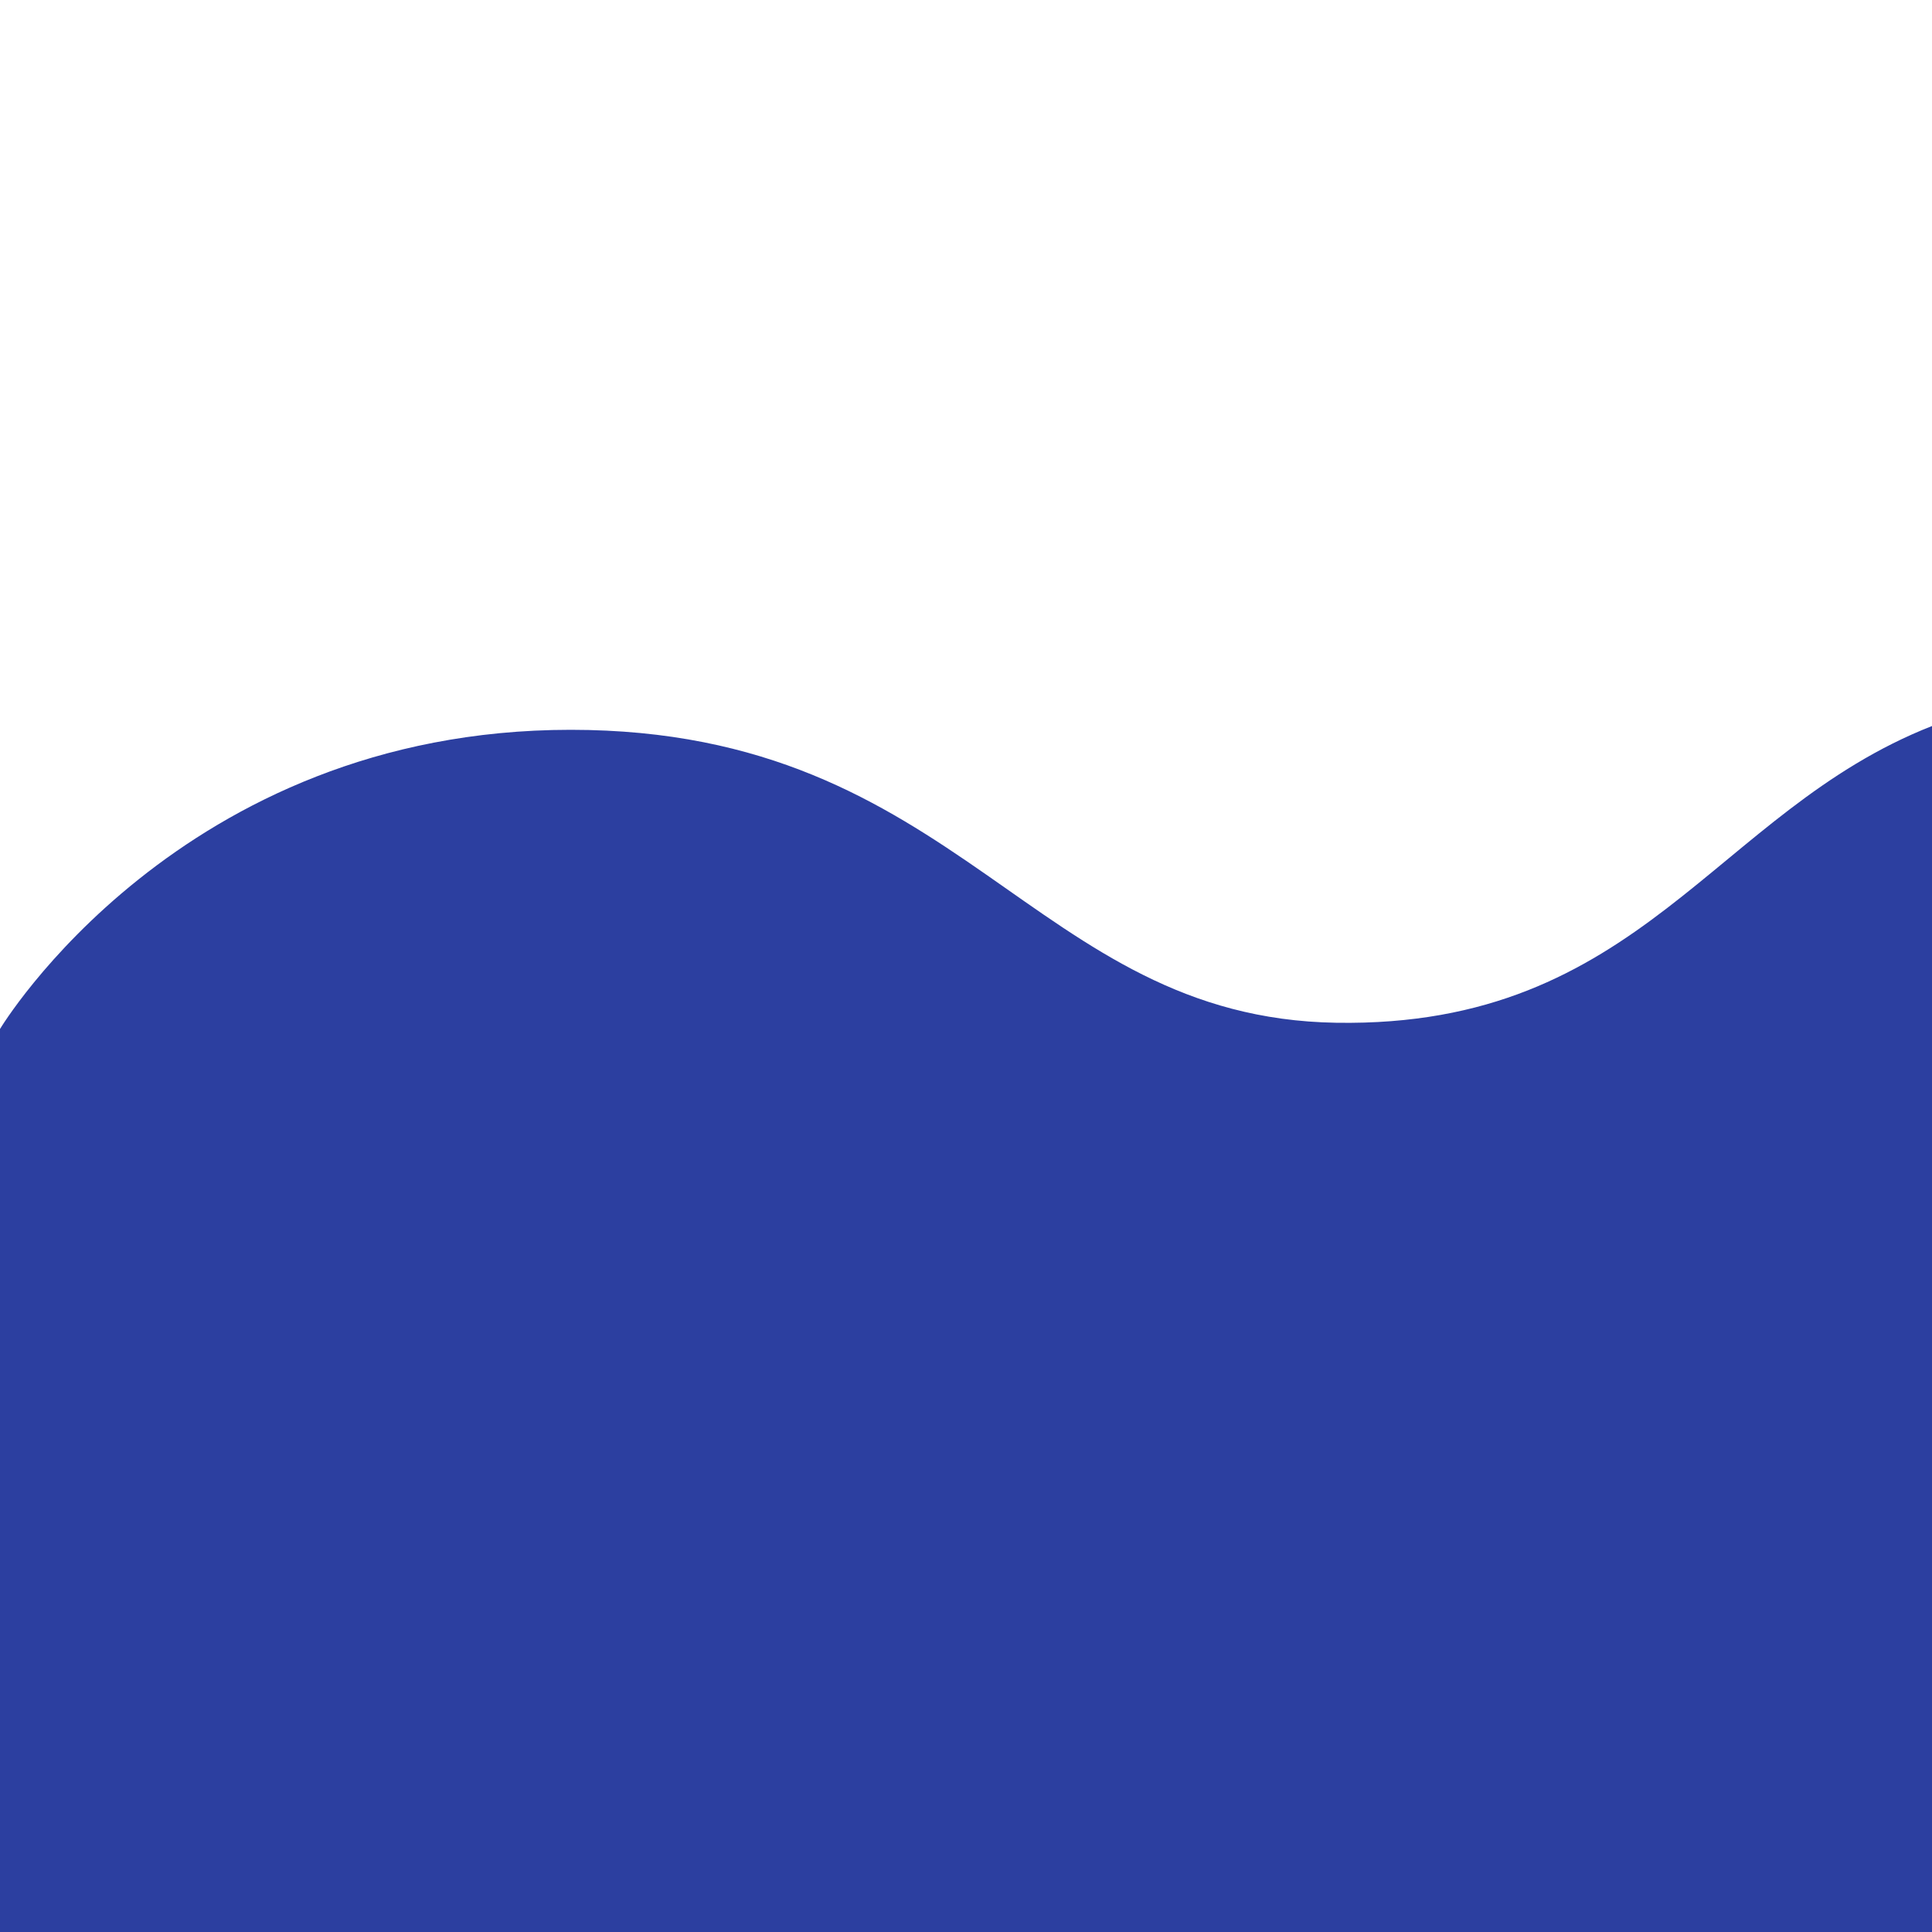
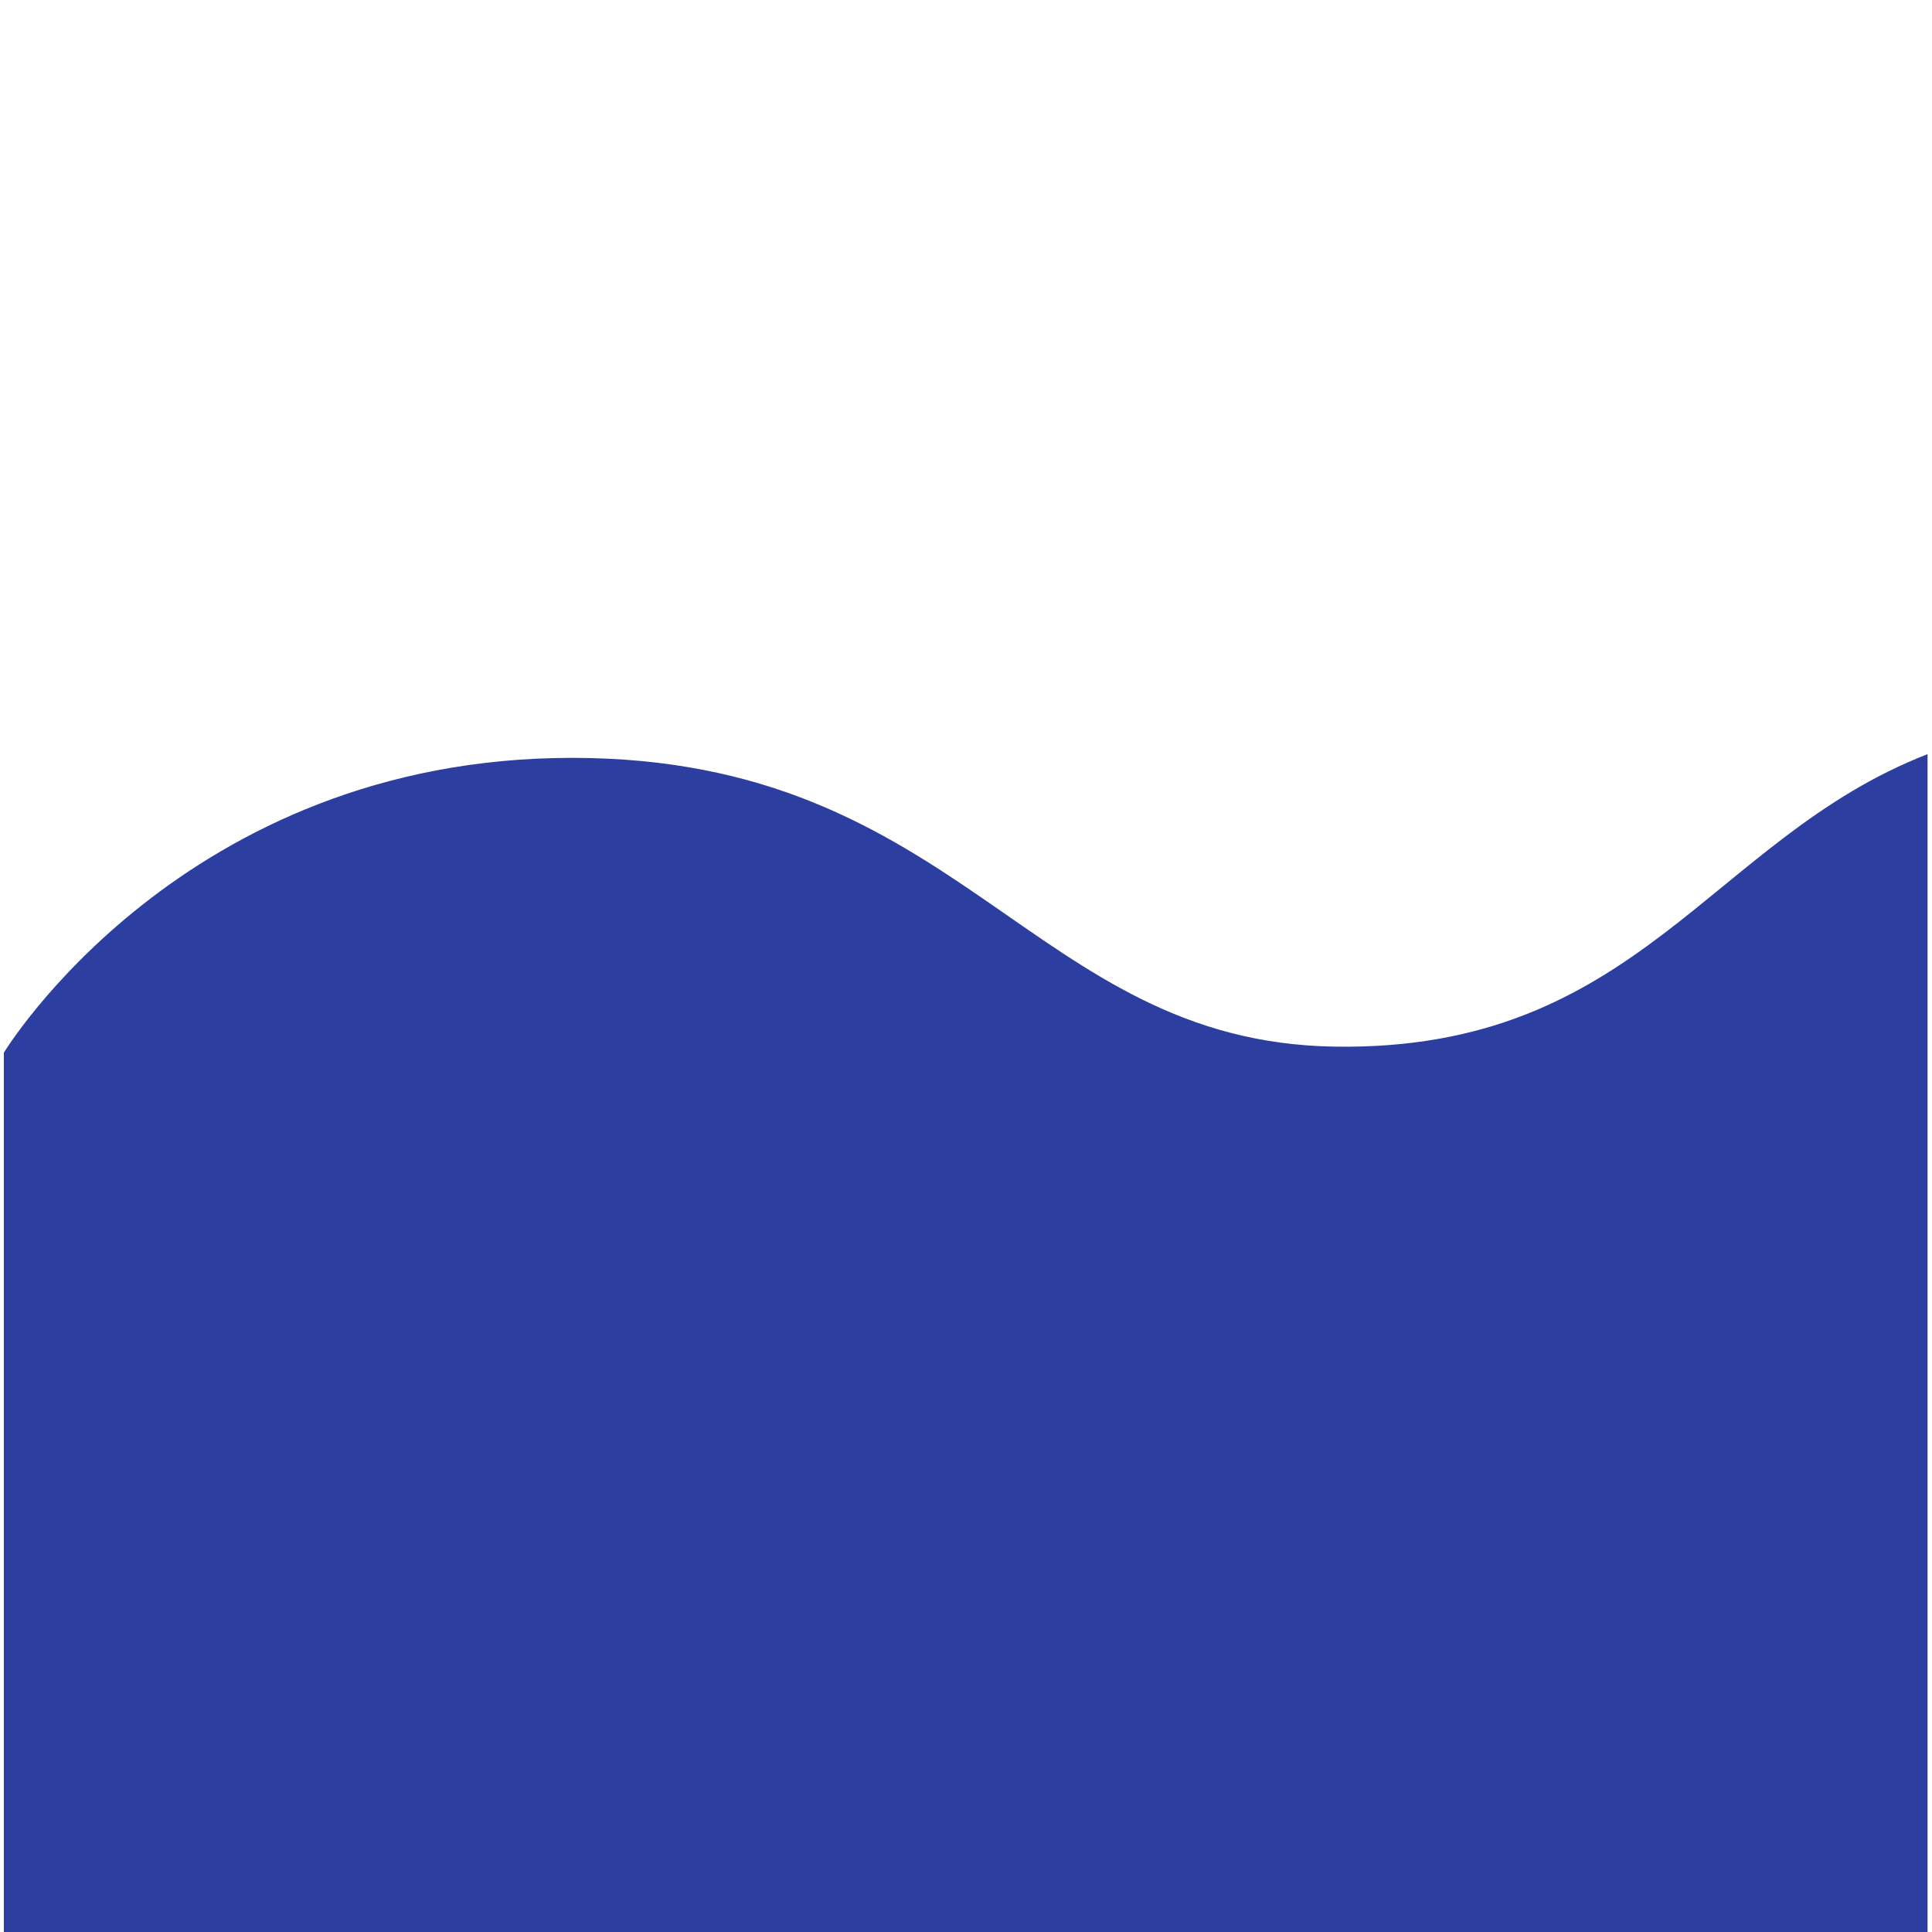
- <svg xmlns="http://www.w3.org/2000/svg" width="122.923mm" height="122.923mm" viewBox="0 0 122.923 122.923" version="1.1" id="svg8">
+ <svg xmlns="http://www.w3.org/2000/svg" width="128" height="128" viewBox="0 0 33.867 33.867" version="1.1" id="svg8">
  <defs id="defs2" />
  <g id="layer1" transform="translate(-42.63095,-98.48214)">
-     <path style="fill:#2c3fa0;fill-opacity:1;fill-rule:evenodd;stroke:none;stroke-width:0.265px;stroke-linecap:butt;stroke-linejoin:miter;stroke-opacity:1" d="m 42.631,163.952 c 0,0 11.403,-19.036 36.309,-19.036 24.907,0 29.318,18.328 48.718,18.639 19.4,0.311 24.02,-13.429 37.896,-18.88 v 76.729 H 42.631 Z" id="path4485" />
+     <path style="fill:#2c3fa0;fill-opacity:1;fill-rule:evenodd;stroke:none;stroke-width:0.072px;stroke-linecap:butt;stroke-linejoin:miter;stroke-opacity:1" d="m 42.698,116.936 c 0,0 3.128,-5.169 9.961,-5.169 6.833,0 8.043,4.977 13.365,5.062 5.322,0.085 6.589,-3.647 10.396,-5.127 v 20.836 H 42.698 Z" id="path4485" />
  </g>
</svg>
